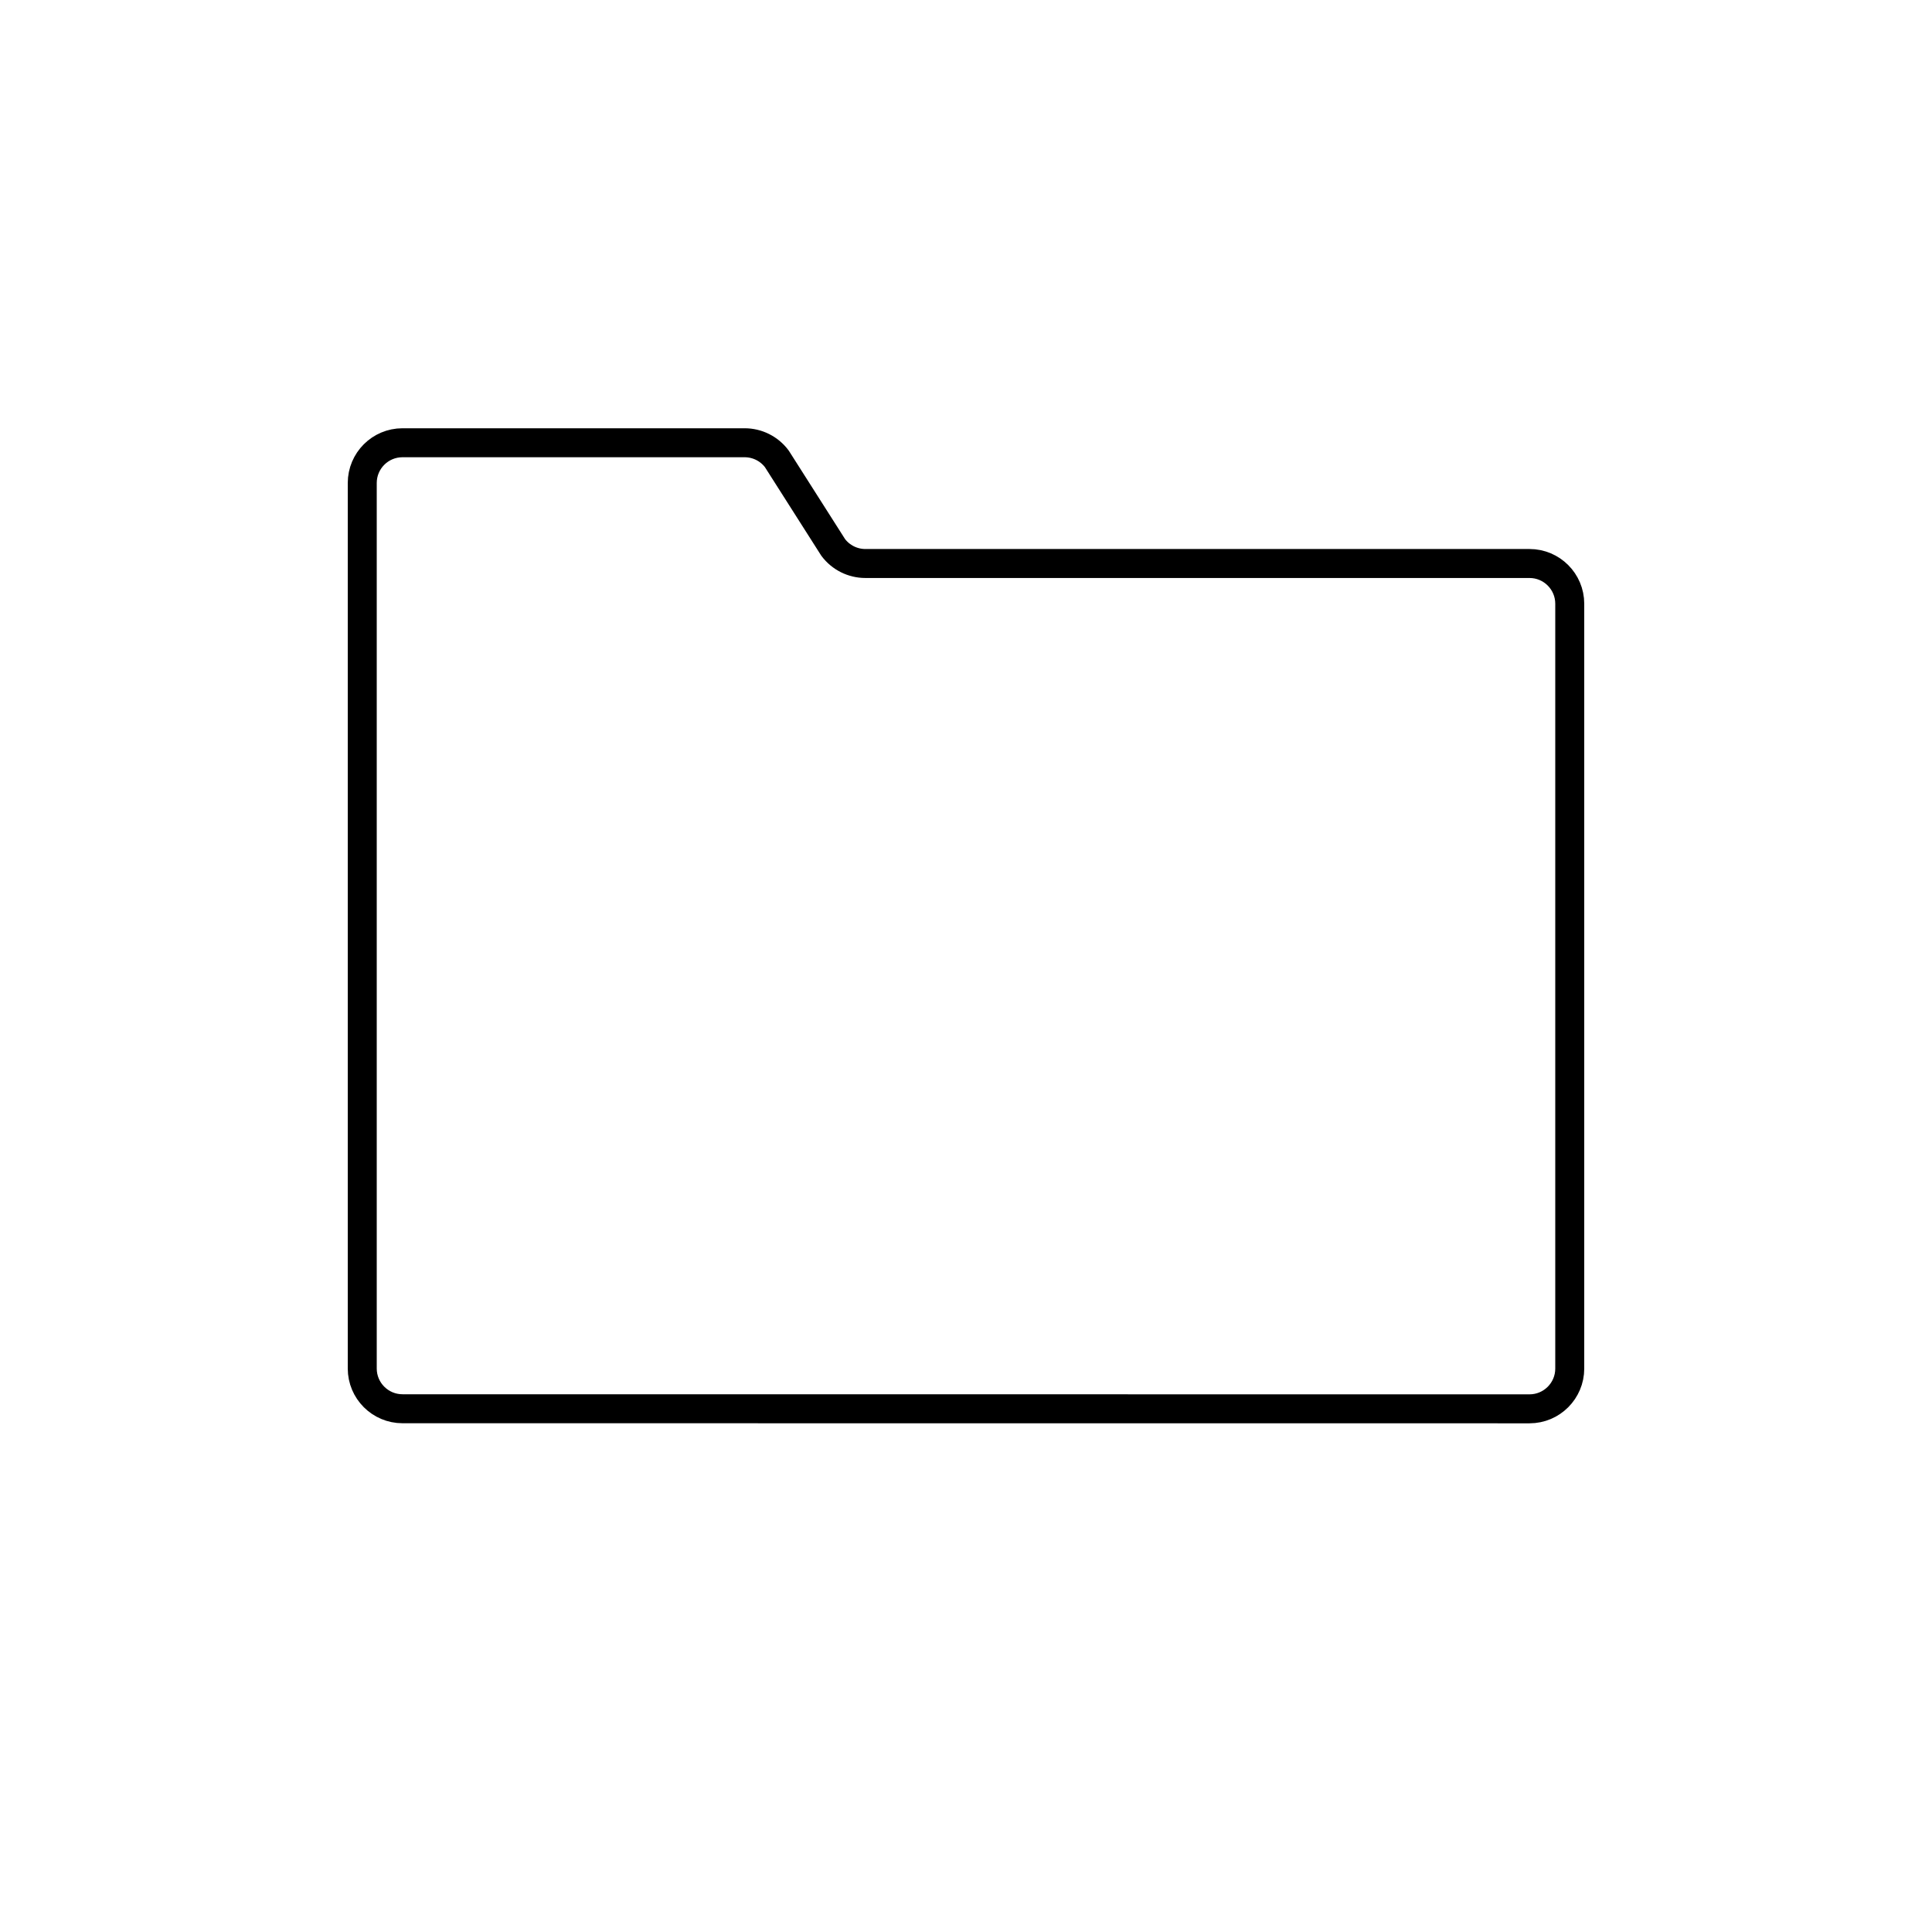
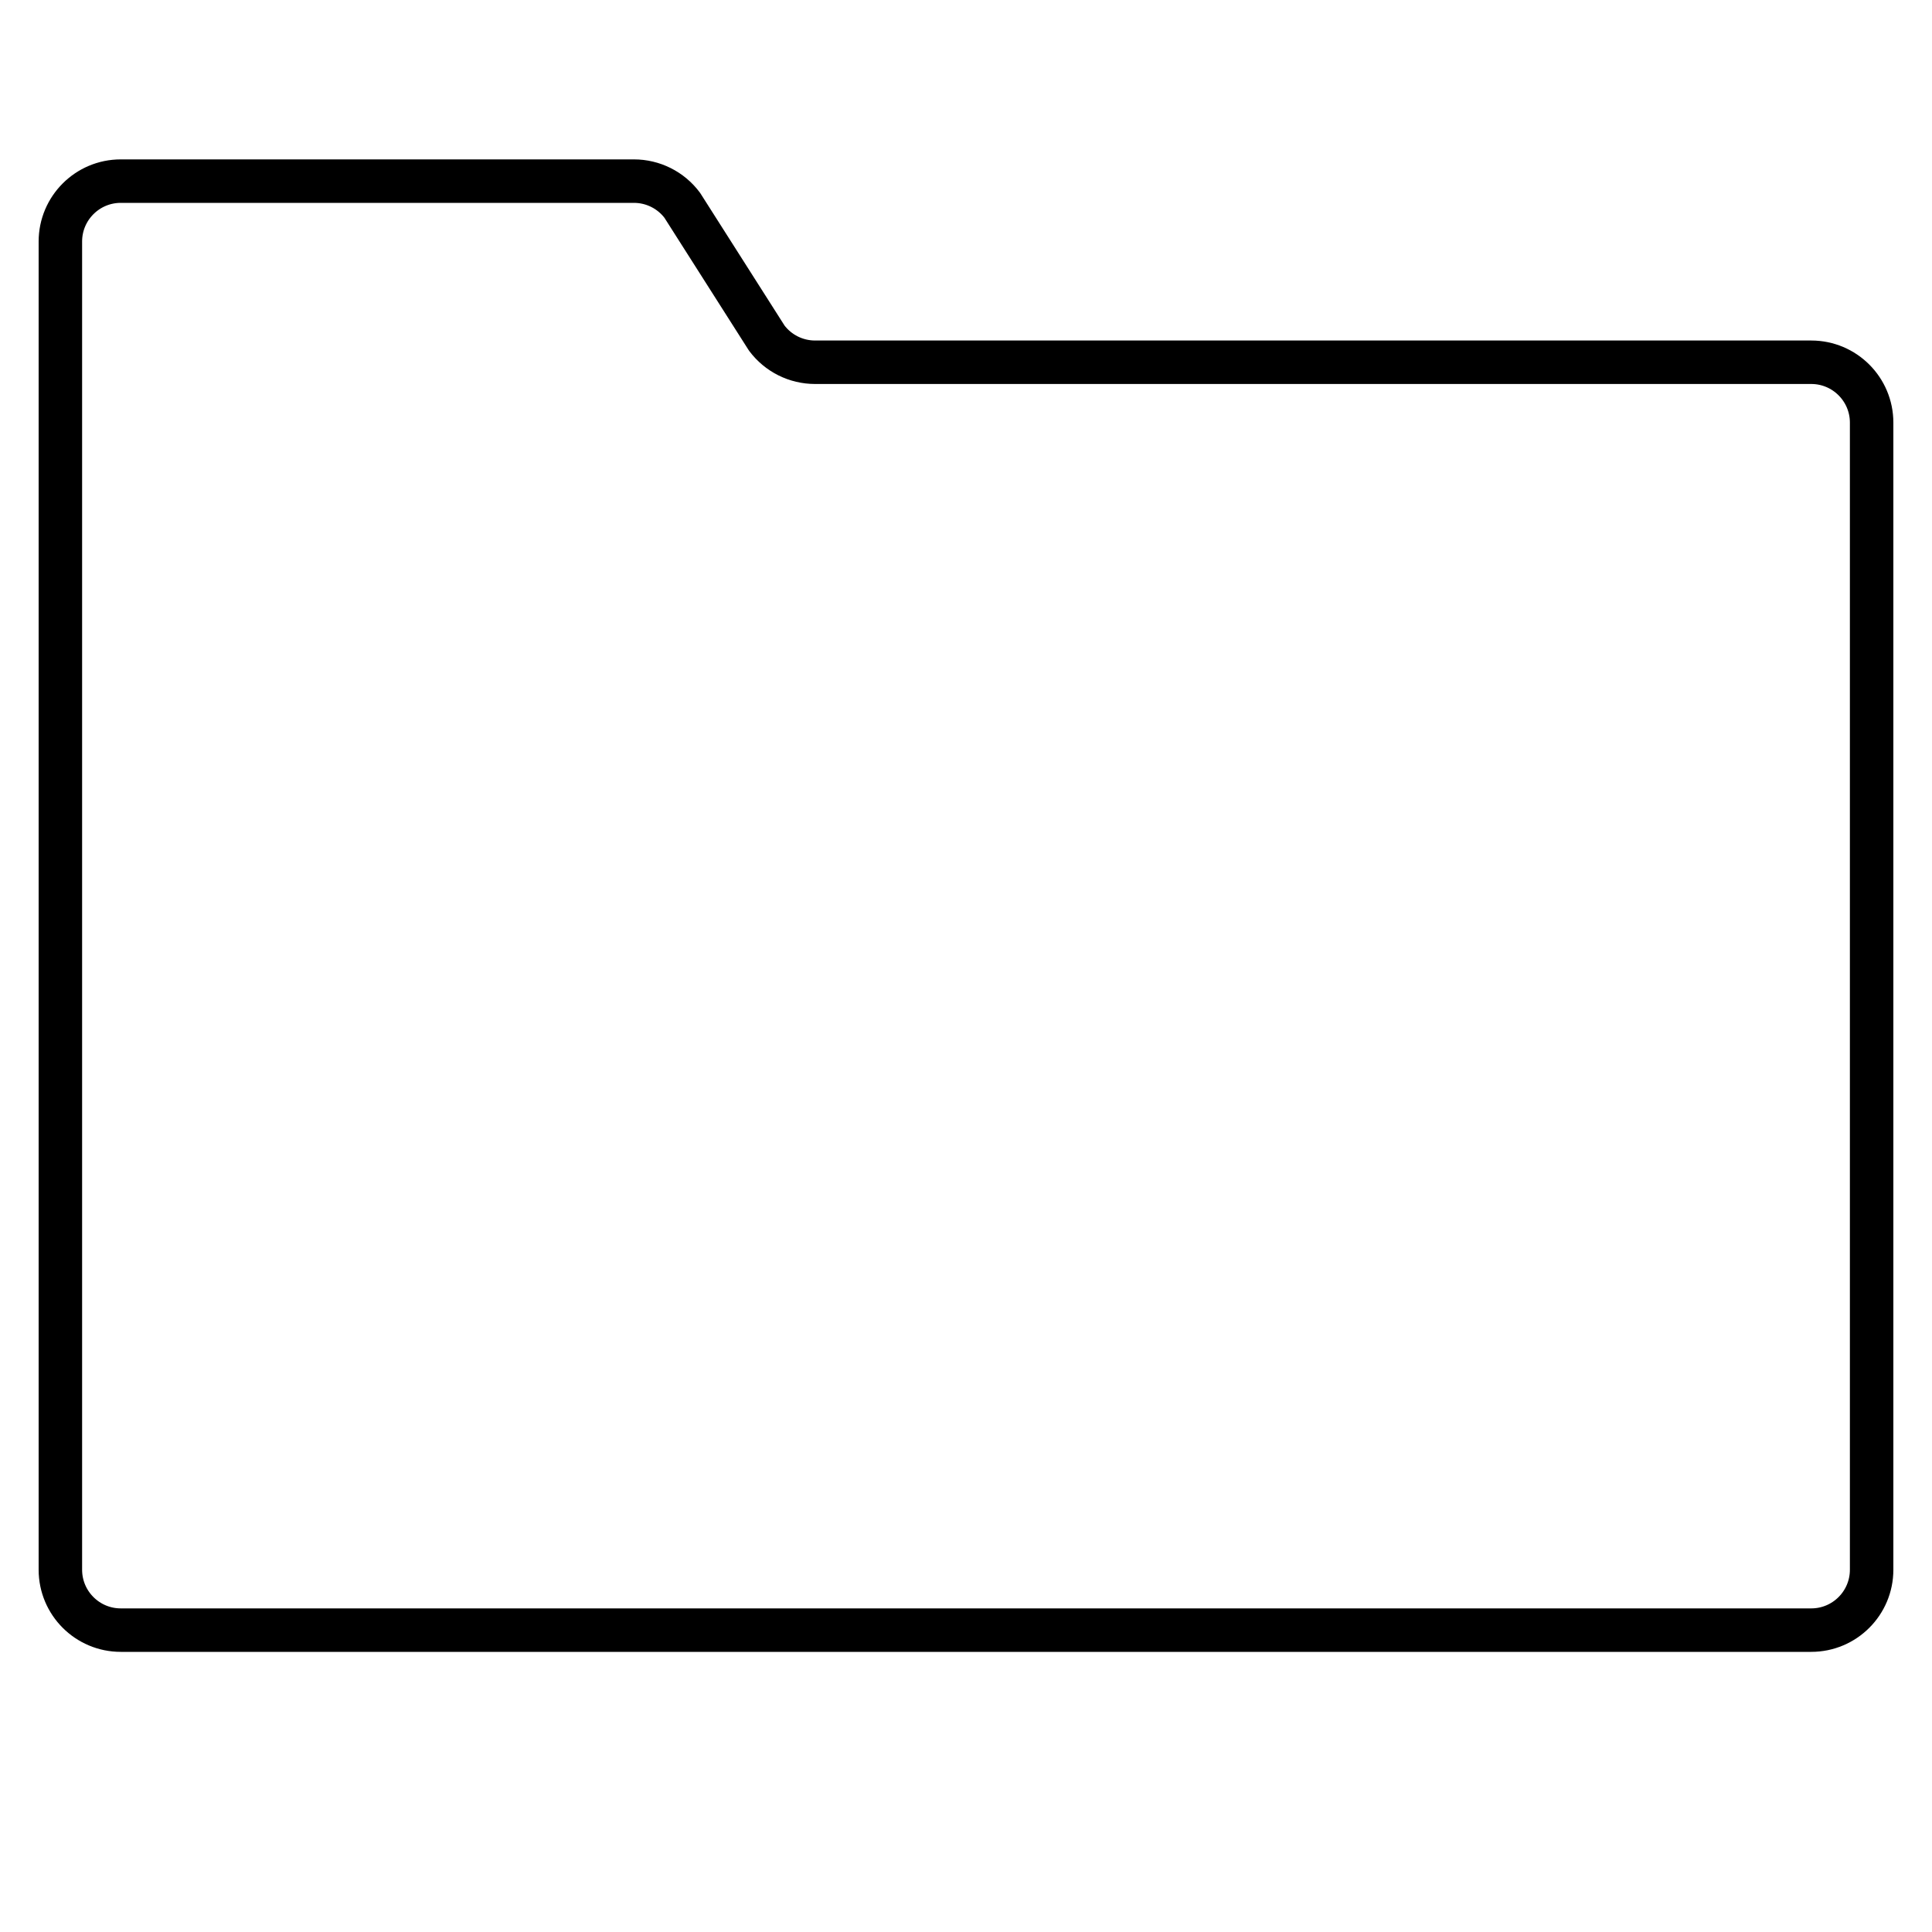
- <svg xmlns="http://www.w3.org/2000/svg" version="1.1" x="0px" y="0px" viewBox="0 0 48 48" style="enable-background:new 0 0 48 48;" xml:space="preserve">
-   <g id="folder">
-     <path id="folder_1_" style="fill:none;stroke:#000000;stroke-width:0.72;stroke-linecap:round;stroke-linejoin:round;stroke-miterlimit:10;" d="   M10,11h8.5c0.315,0,0.611,0.148,0.8,0.4l1.4,2.2c0.189,0.252,0.485,0.4,0.8,0.4H38c0.552,0,1,0.448,1,1l0,19.002   c0,0.552-0.448,1-1,1L10,35c-0.552,0-1-0.448-1-1l0-22C9,11.448,9.447,11,10,11z" />
-   </g>
-   <g id="Layer_1">
- </g>
+ <svg xmlns="http://www.w3.org/2000/svg" version="1.1" id="Layer_1" x="0px" y="0px" viewBox="0 0 32 32" style="enable-background:new 0 0 32 32;" xml:space="preserve">
+   <path id="folder_1_" style="fill:none;stroke:#000000;stroke-width:0.72;stroke-linecap:round;stroke-linejoin:round;stroke-miterlimit:10;" d="  M2,3h8.5c0.315,0,0.611,0.148,0.8,0.4l1.4,2.2C12.889,5.852,13.185,6,13.5,6H30c0.552,0,1,0.448,1,1v19c0,0.552-0.448,1-1,1H2  c-0.552,0-1-0.448-1-1V4C1,3.448,1.448,3,2,3z" />
+   <rect id="_Transparent_Rectangle" style="fill:none;" width="32" height="32" />
</svg>
